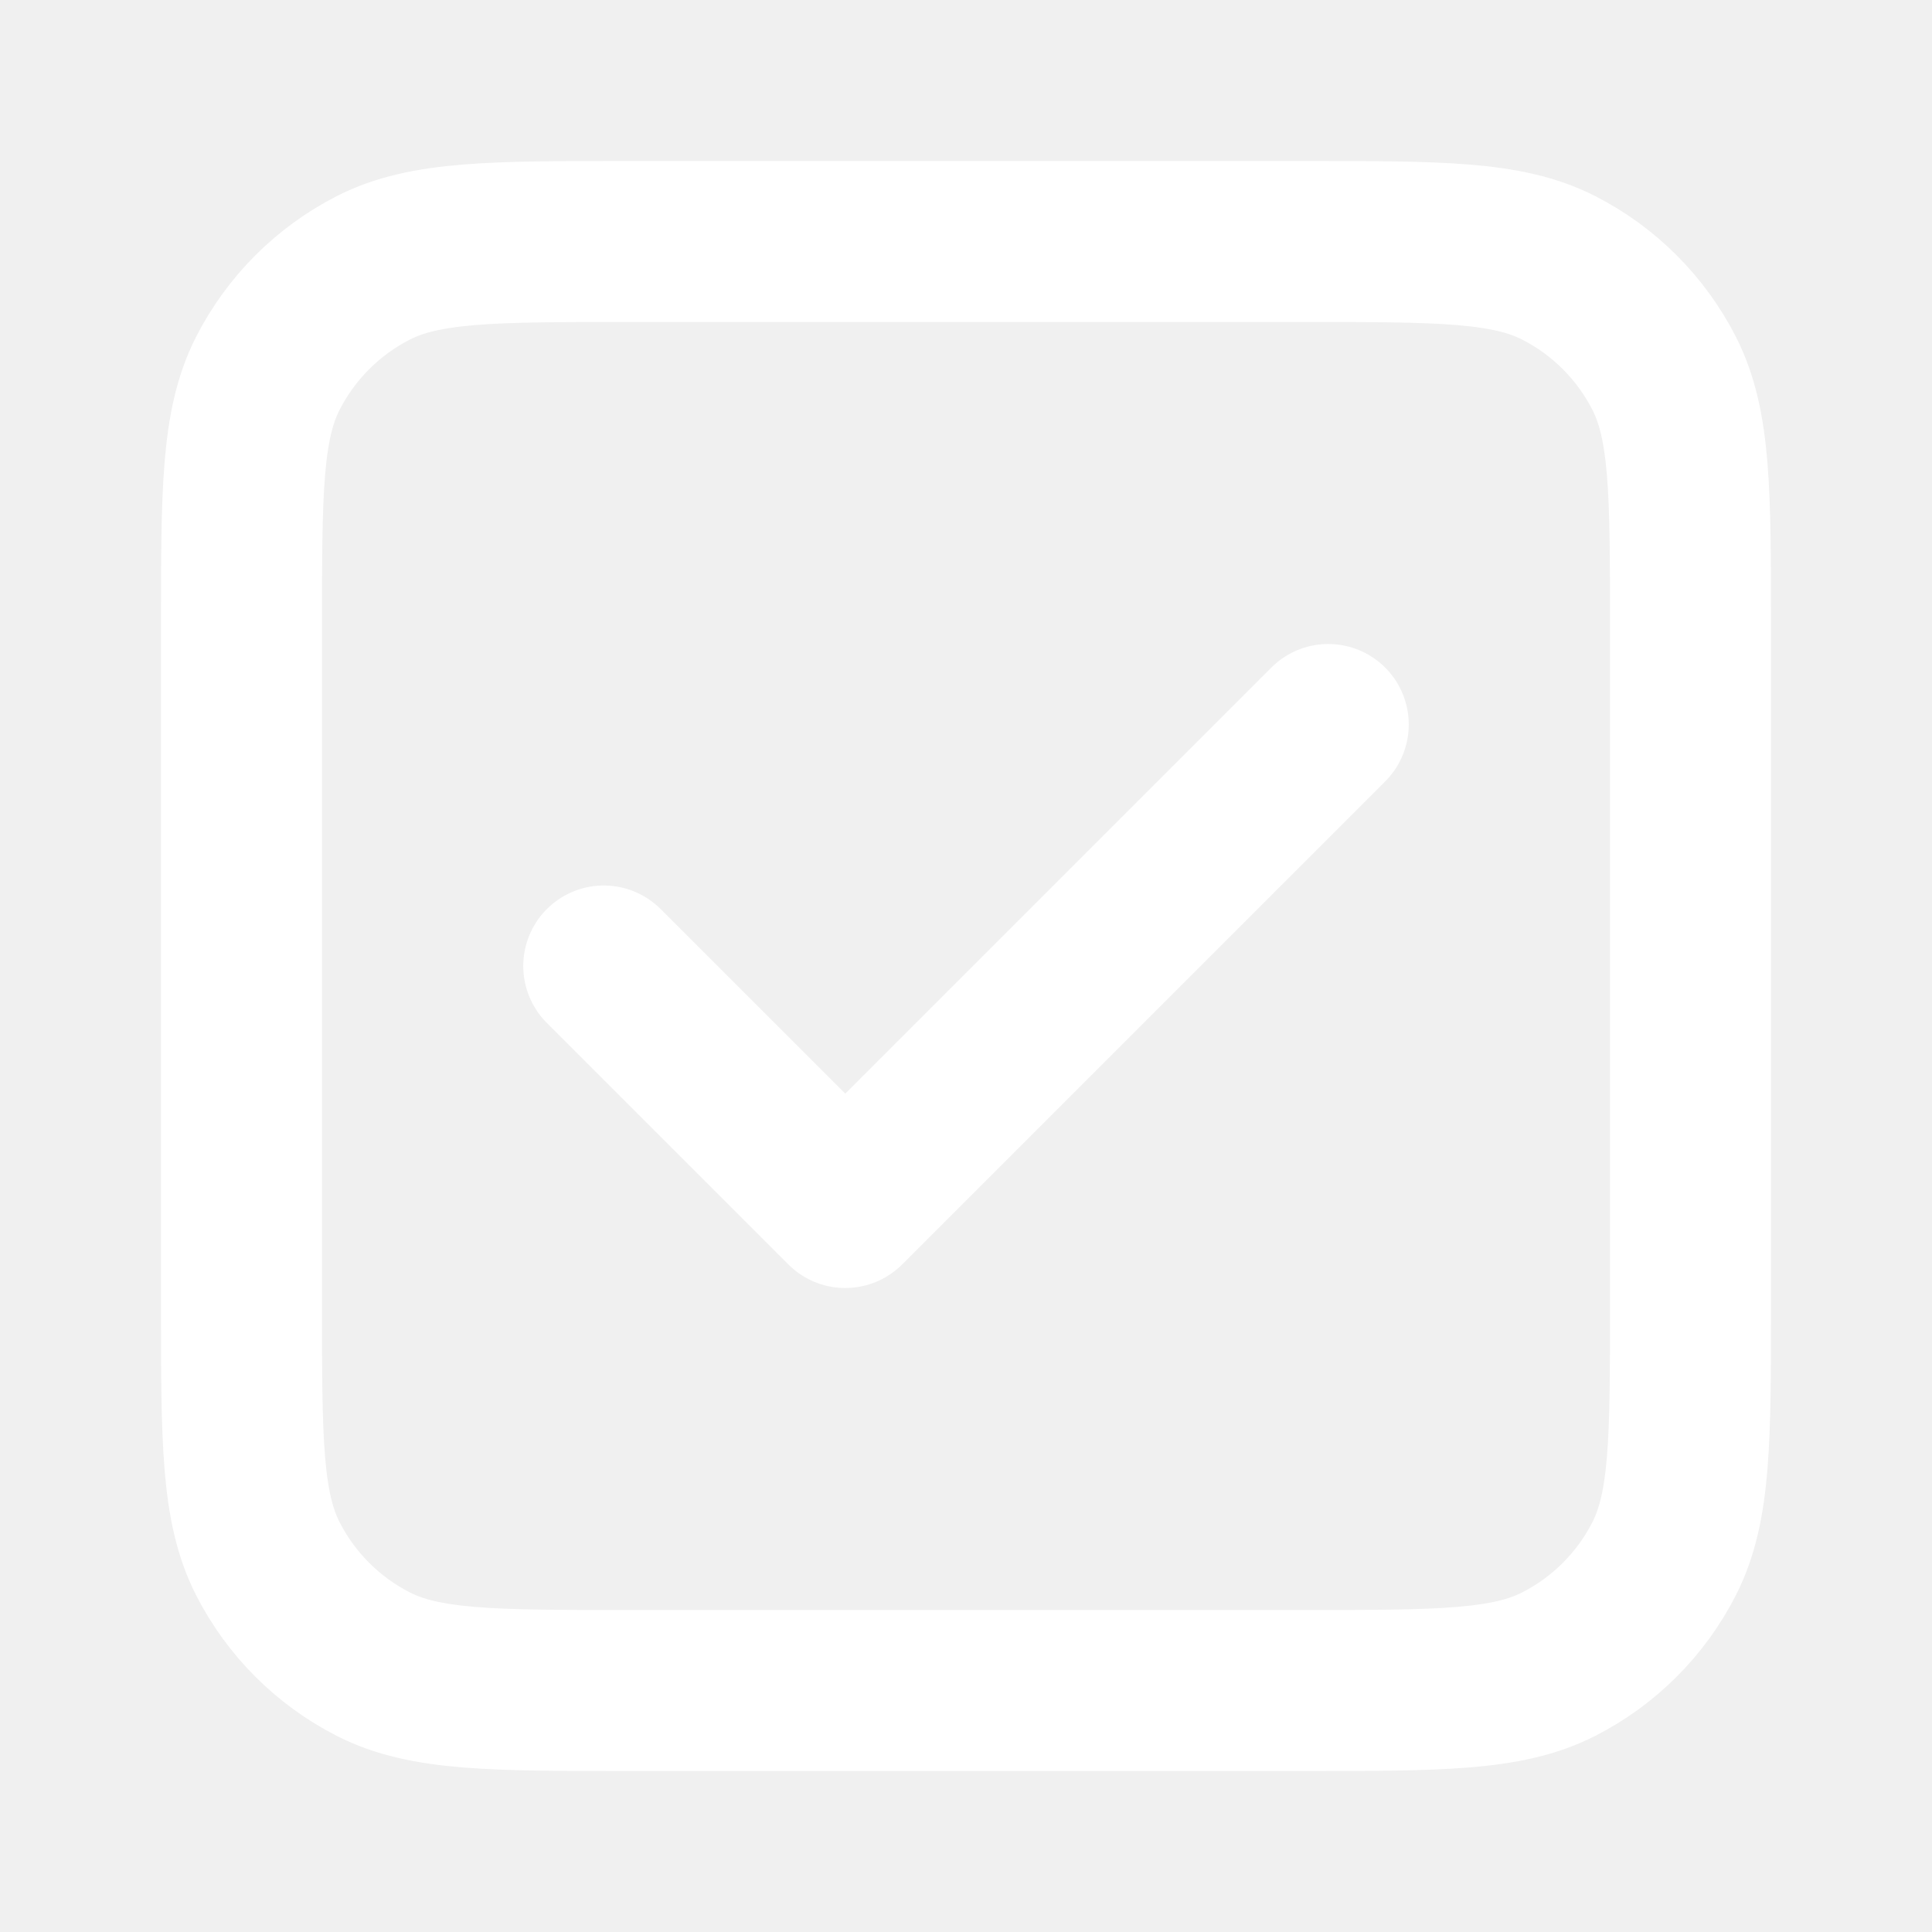
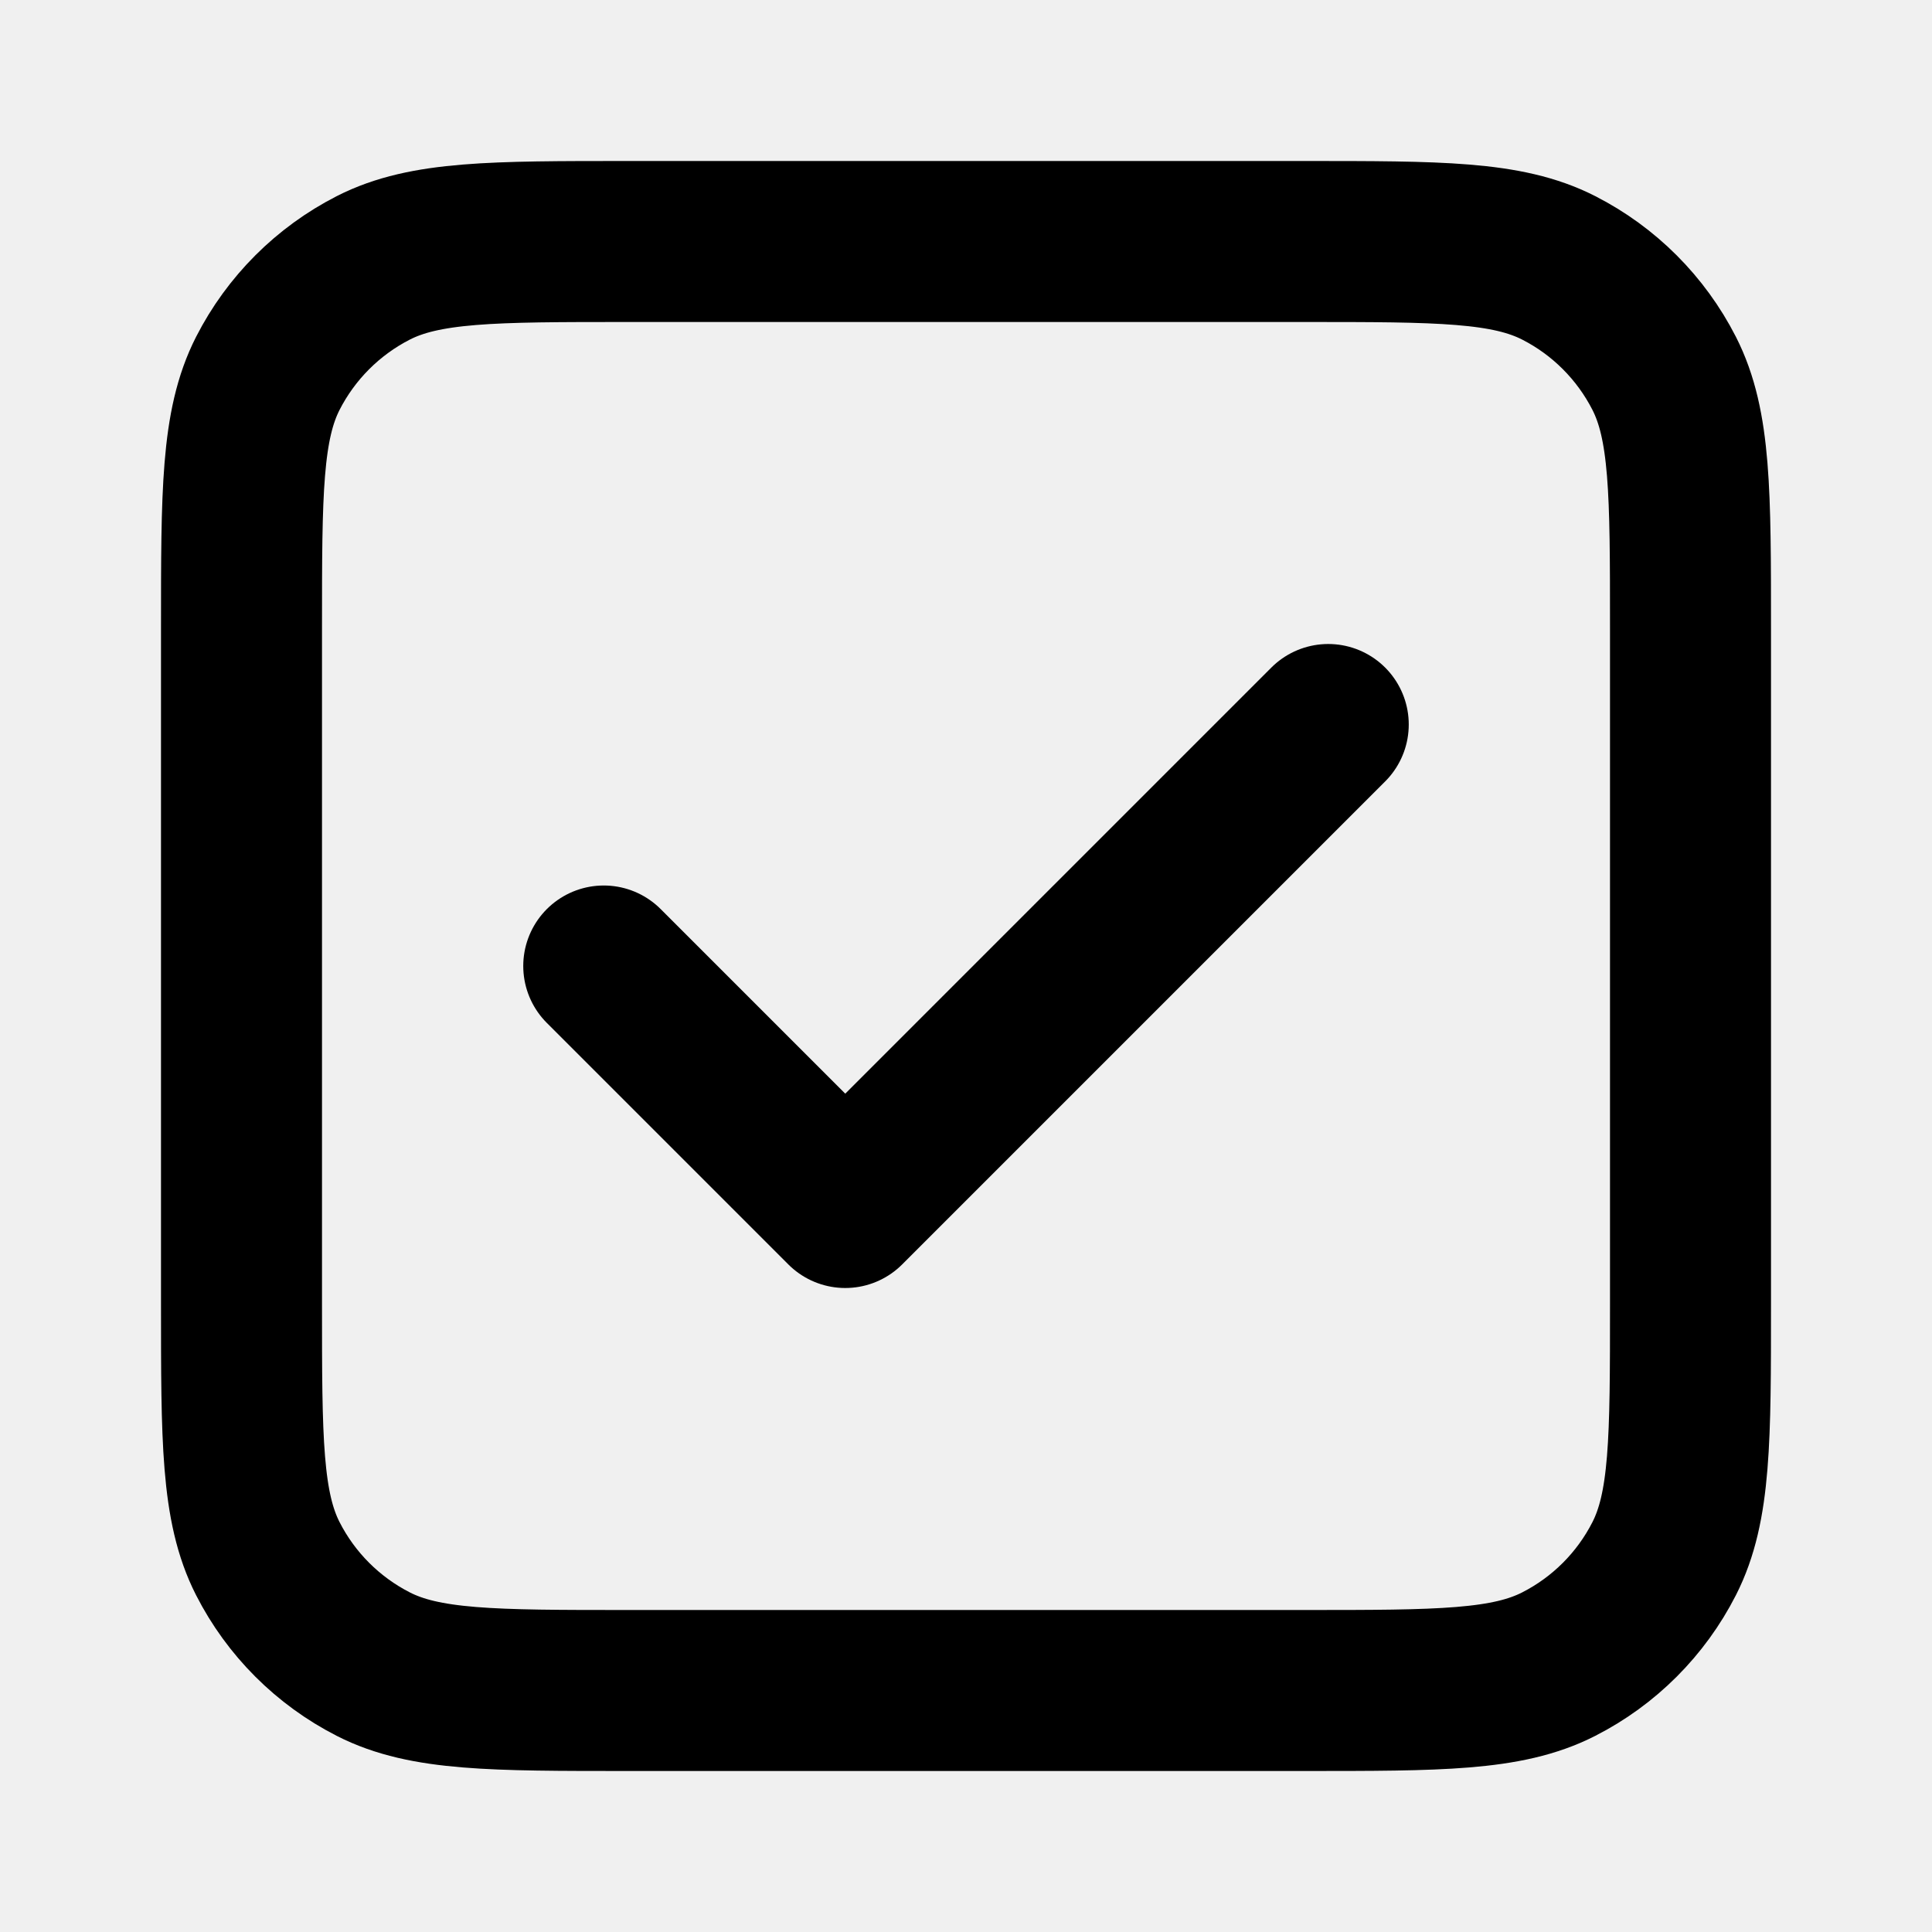
<svg xmlns="http://www.w3.org/2000/svg" width="24" height="24" viewBox="0 0 24 24" fill="none">
-   <path d="M7.5 12L10.5 15L16.5 9M7.8 21H16.2C17.88 21 18.72 21 19.362 20.673C19.927 20.385 20.385 19.927 20.673 19.362C21 18.72 21 17.88 21 16.2V7.8C21 6.12 21 5.28 20.673 4.638C20.385 4.074 19.927 3.615 19.362 3.327C18.72 3 17.88 3 16.2 3H7.8C6.12 3 5.28 3 4.638 3.327C4.074 3.615 3.615 4.074 3.327 4.638C3 5.28 3 6.12 3 7.8V16.2C3 17.88 3 18.72 3.327 19.362C3.615 19.927 4.074 20.385 4.638 20.673C5.28 21 6.12 21 7.8 21Z" stroke="white" stroke-width="2" stroke-linecap="round" stroke-linejoin="round" />
+   <path d="M7.5 12L10.5 15L16.5 9M7.8 21H16.2C17.88 21 18.72 21 19.362 20.673C19.927 20.385 20.385 19.927 20.673 19.362C21 18.72 21 17.88 21 16.2V7.8C21 6.12 21 5.28 20.673 4.638C20.385 4.074 19.927 3.615 19.362 3.327C18.72 3 17.88 3 16.2 3H7.8C6.12 3 5.28 3 4.638 3.327C4.074 3.615 3.615 4.074 3.327 4.638C3 5.28 3 6.12 3 7.8V16.2C3 17.88 3 18.72 3.327 19.362C3.615 19.927 4.074 20.385 4.638 20.673C5.28 21 6.12 21 7.8 21Z" stroke="black" stroke-width="2" stroke-linecap="round" stroke-linejoin="round" />
</svg>
